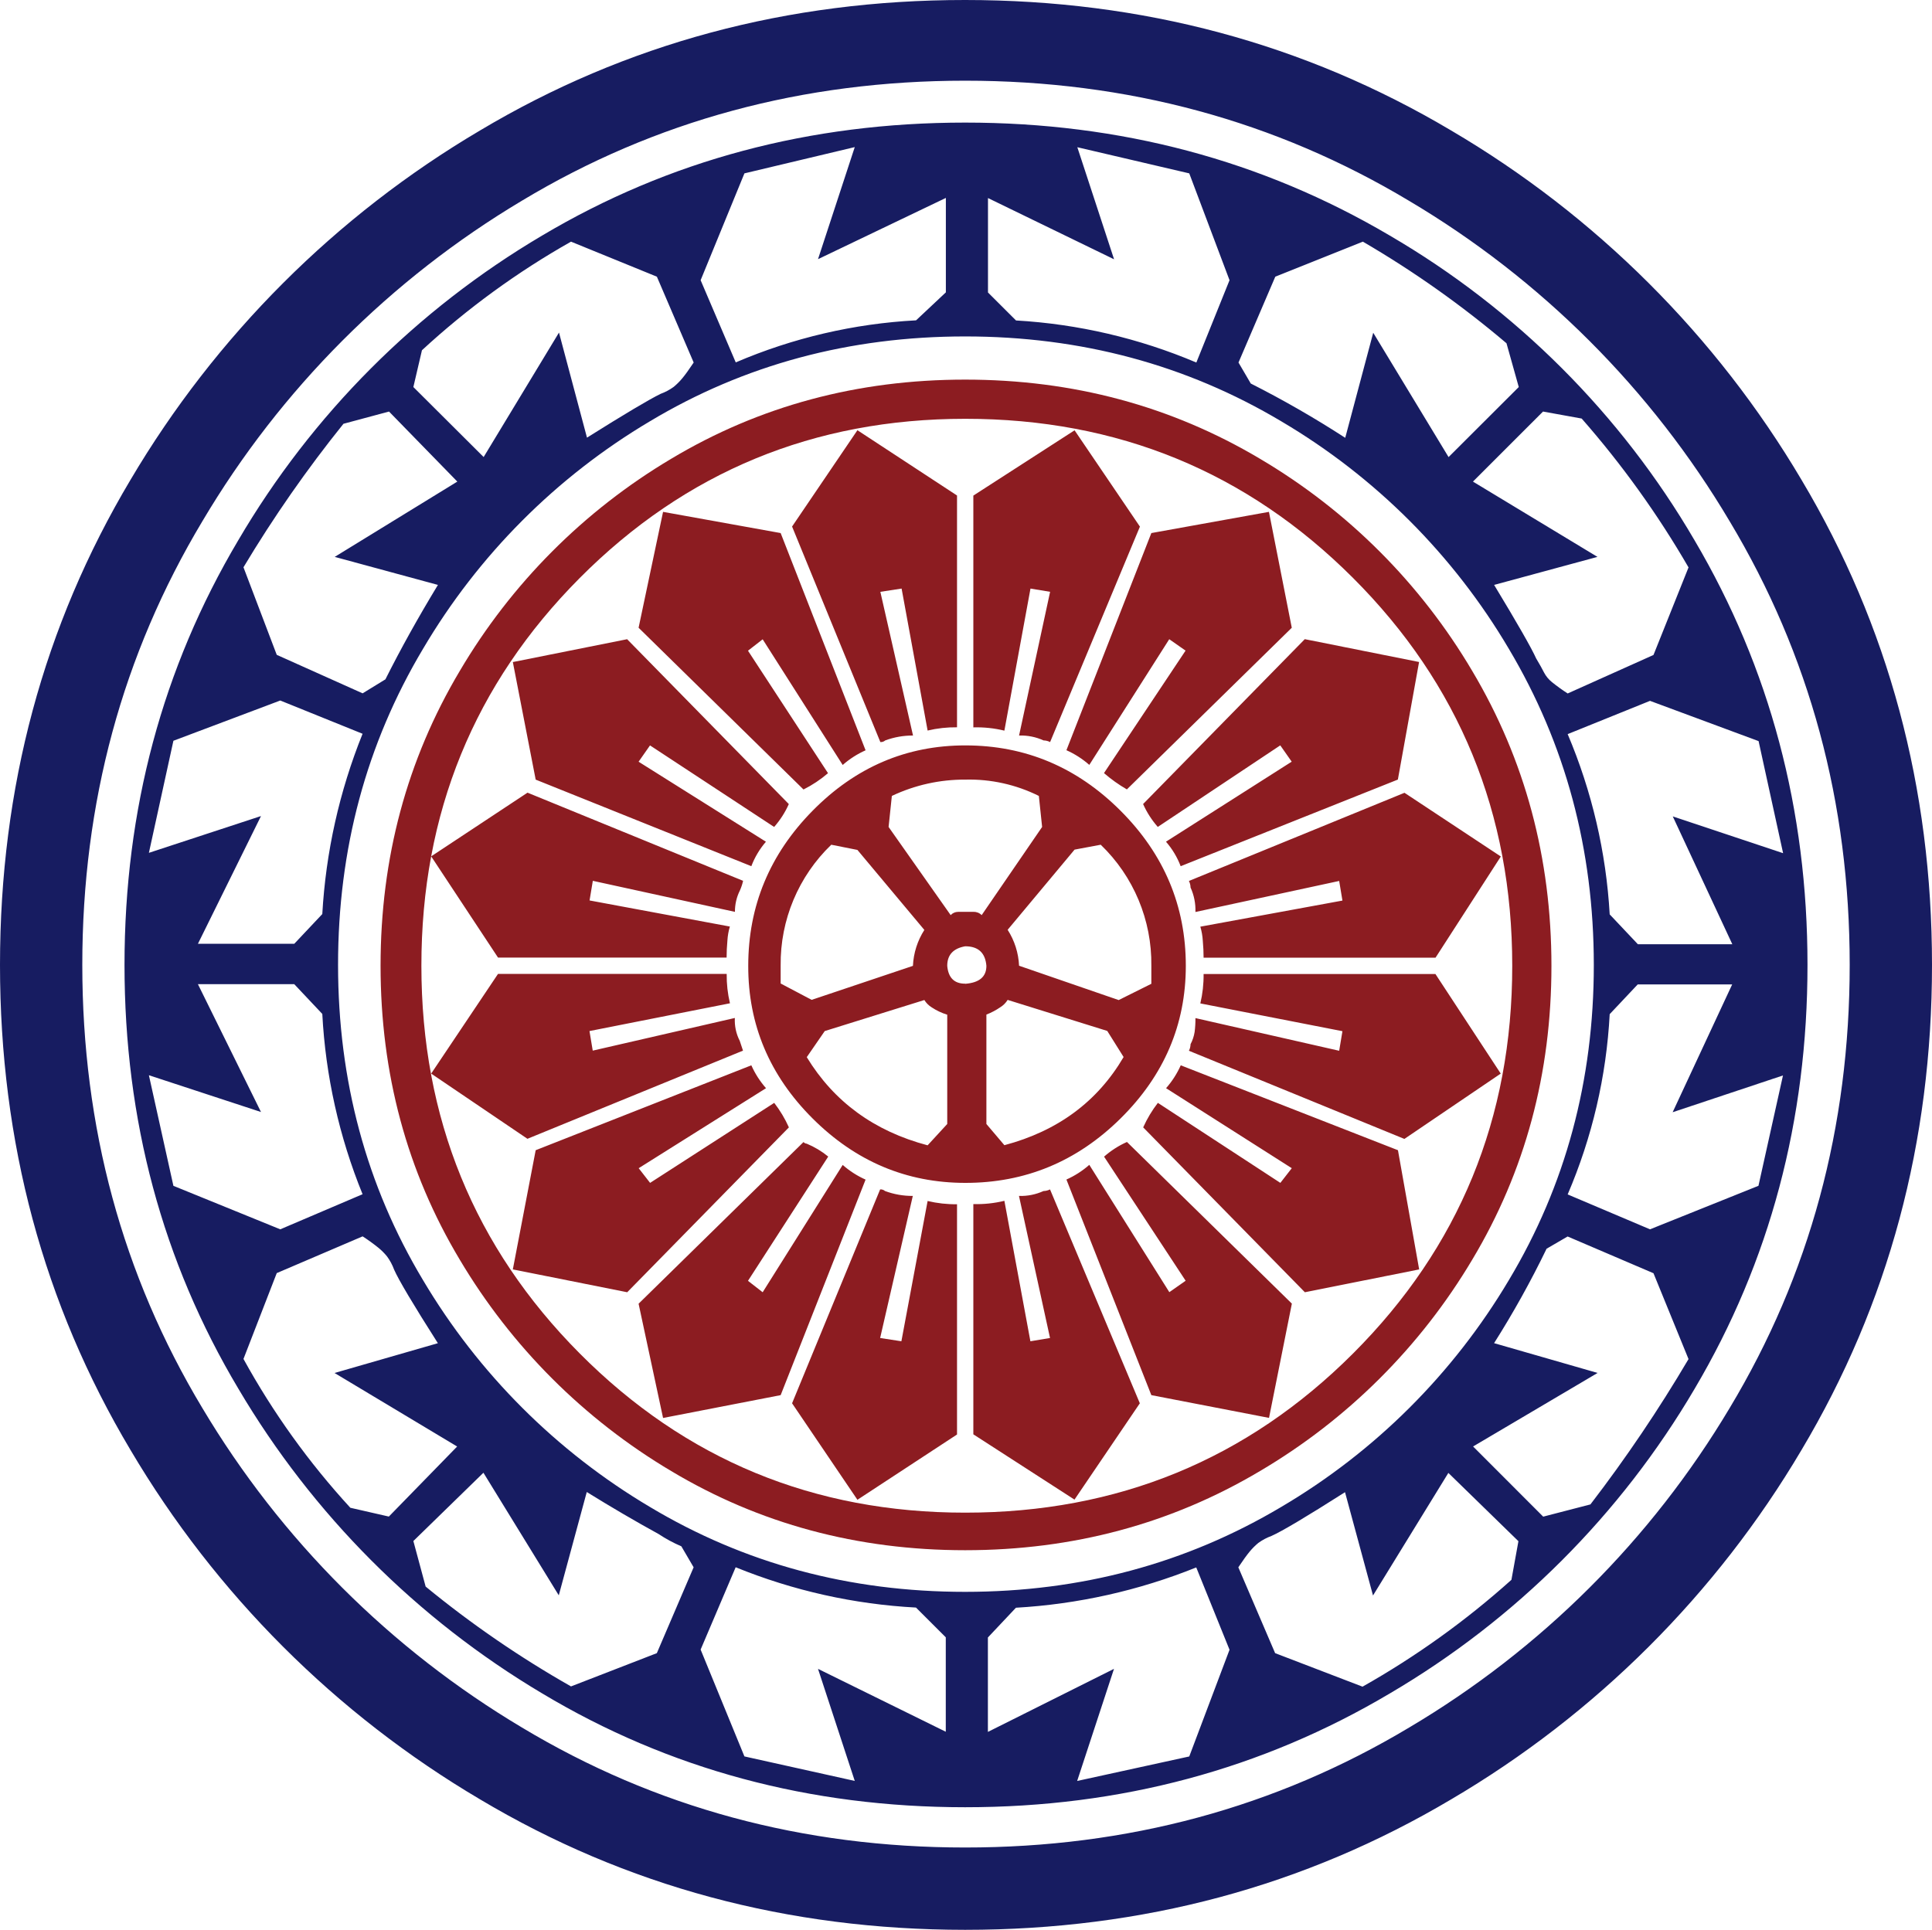
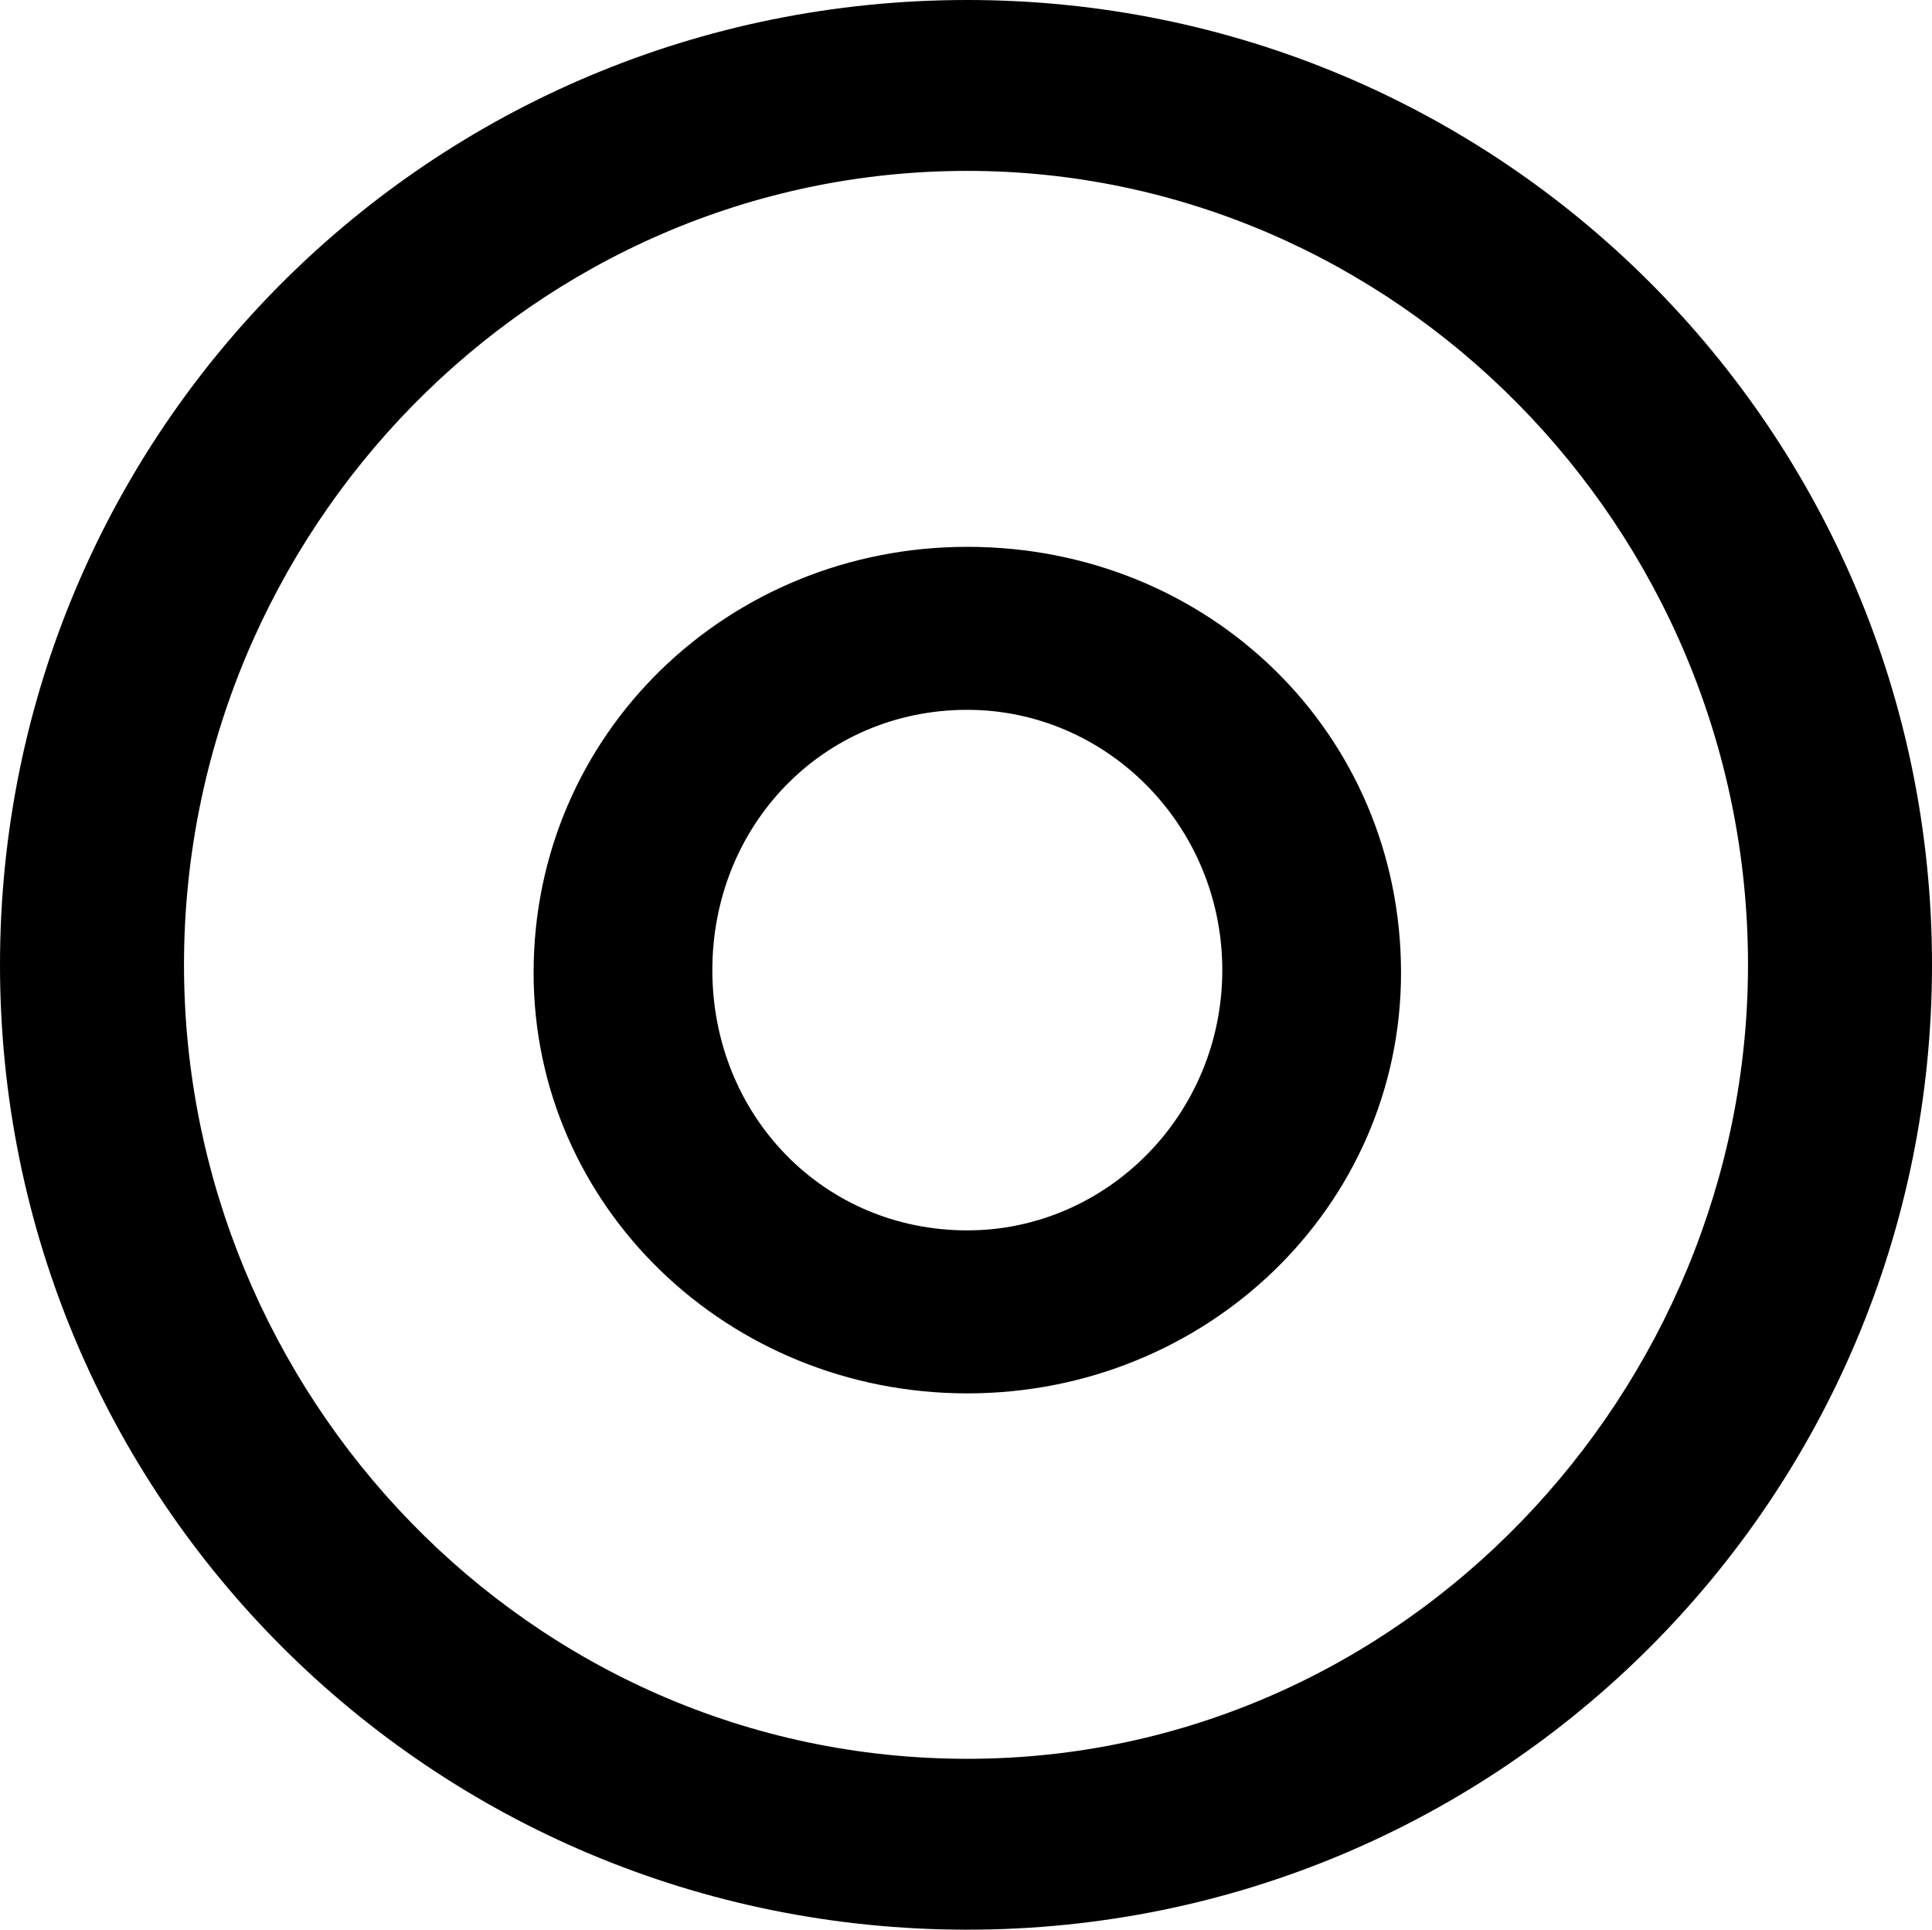
- <svg xmlns="http://www.w3.org/2000/svg" viewBox="0 0 450 449.59">
-   <defs>
-     <style>.cls-1{fill:#171c61;}.cls-2{fill:#8c1c21;}</style>
-   </defs>
-   <path class="cls-1" d="M284.47,414,255.1,428.69v-22l6.53-6.93a132.76,132.76,0,0,0,42-9.39l7.75,19.18L302,434.41l-26.11,5.71Zm-86.08,20.4-10.2-24.89,8.16-19.18a129.55,129.55,0,0,0,42,9.39l6.94,6.93v22L215.53,414l8.56,26.11ZM322,410.34l-8.57-20q1.63-2.44,2.65-3.67a15.09,15.09,0,0,1,2-2,12.38,12.38,0,0,1,3.06-1.63q3.68-1.63,17.14-10.2l6.52,24.07,17.55-28.56,16.32,15.91-1.63,9a196.63,196.63,0,0,1-34.68,24.89Zm-164,7.75a240.38,240.38,0,0,1-33.86-23.26l-2.86-10.61,16.32-15.91,17.55,28.56,6.52-24.07q8.57,5.31,16.73,9.79a33.11,33.11,0,0,0,5.3,2.86l2.86,4.89-8.57,20Zm210.11-55.9,29-17.13L373,338.12a221.07,221.07,0,0,0,12.23-22l4.9-2.85,20,8.56,8.16,20a335.61,335.61,0,0,1-22.85,33.86l-11,2.85ZM106.6,376.47A178.21,178.21,0,0,1,81.71,341.8l7.75-20,20-8.56a42.92,42.92,0,0,1,3.67,2.65,14,14,0,0,1,2,2A12.36,12.36,0,0,1,116.8,321q1.62,3.67,10.19,17.13l-24.07,6.94,28.56,17.13-15.91,16.32Zm283.54-73a123.13,123.13,0,0,0,9.79-42l6.53-6.93h22l-13.87,29.78,25.7-8.57-5.71,25.71L409.32,311.6Zm-324.75-2L59.68,275.7l26.11,8.57L71.1,254.49H93.54l6.53,6.93a129.28,129.28,0,0,0,9.38,42L90.28,311.6Zm334.54-63.24a126.07,126.07,0,0,0-9.79-42l19.18-7.75,25.29,9.38,5.71,26.11-25.7-8.57,13.87,29.78h-22ZM85.79,215.32l-26.11,8.57,5.71-26.11,24.89-9.38,19.17,7.75a132.42,132.42,0,0,0-9.38,42l-6.53,6.93H71.1Zm304.35-28.56a42.92,42.92,0,0,1-3.67-2.65,7.08,7.08,0,0,1-1.84-2.24q-.61-1.23-1.83-3.27-1.64-3.66-9.79-17.13l24.07-6.53-29-17.54,16.32-16.32,9,1.63a218.74,218.74,0,0,1,24.89,34.68l-8.16,20.4Zm-300.68-9-7.75-20.4A296.48,296.48,0,0,1,105,123.93l10.61-2.85,15.91,16.32-28.56,17.54L127,161.47q-6.93,11.42-12.23,22l-5.31,3.26ZM249.8,396.06q-40.4,0-73.44-19.79a151.18,151.18,0,0,1-52.83-52.83q-19.78-33-19.79-73.44t19.79-73.64a150.62,150.62,0,0,1,52.83-53q33-19.78,73.44-19.78t73.64,19.78a150.12,150.12,0,0,1,53,53q19.78,33.25,19.79,73.64t-19.79,73.44a150.67,150.67,0,0,1-53,52.83Q290.18,396.05,249.8,396.06Zm95.05-293.34-6.52,24.48a237.46,237.46,0,0,0-22-12.65l-2.86-4.89,8.57-20,20.4-8.16a233.33,233.33,0,0,1,33.45,23.67l2.86,10.2L362.4,131.69ZM121.28,115.37l2-8.57A186.25,186.25,0,0,1,158,81.5l20,8.16,8.57,20q-1.63,2.45-2.65,3.67a15.09,15.09,0,0,1-2,2,12.38,12.38,0,0,1-3.06,1.63q-4.08,2-17.14,10.2l-6.52-24.48-17.55,29Zm182.37-5.71a126.14,126.14,0,0,0-42-9.8l-6.53-6.52v-22l29.37,14.27-8.56-26.11L302,65.59l9.38,24.89ZM188.19,90.48l10.2-24.89,25.7-6.12-8.56,26.11,29.78-14.27v22l-6.94,6.52a123.15,123.15,0,0,0-42,9.8ZM249.8,446.24q54.26,0,98.93-26.52a199.47,199.47,0,0,0,71-71Q446,304.26,446,250t-26.31-98.93a197.26,197.26,0,0,0-71-71Q304.06,53.76,249.8,53.76T151.27,80.08a199.85,199.85,0,0,0-70.78,71Q54,195.74,54,250t26.52,98.73a202.12,202.12,0,0,0,70.78,71Q195.54,446.24,249.8,446.24Zm0,9.38q-56.71,0-103.22-27.95a214.45,214.45,0,0,1-74.46-74.45Q44.18,306.7,44.17,250t28-103.42a213.88,213.88,0,0,1,74.46-74.66Q193.08,44,249.8,44t103.42,28a213.36,213.36,0,0,1,74.66,74.66Q455.83,193.29,455.83,250T427.88,353.22a213.93,213.93,0,0,1-74.66,74.45Q306.51,455.63,249.8,455.62Zm0,19.18q62,0,113.21-30.4A230.53,230.53,0,0,0,444.61,363Q475,312,475,250T444.61,137A230.53,230.53,0,0,0,363,55.6Q311.82,25.21,249.8,25.2t-113,30.4A231,231,0,0,0,55.39,137Q25,188,25,250T55.39,363a231,231,0,0,0,81.4,81.39Q187.78,474.79,249.8,474.8Z" transform="translate(-25 -25.2)" />
-   <path class="cls-2" d="M251.71,359.36V305.72a27.27,27.27,0,0,0,7.23-.76L265,337.68l4.57-.76-7.23-33.1a12.73,12.73,0,0,0,5.71-1.14,3.45,3.45,0,0,0,1.52-.38l20.92,49.83-15.22,22.44Zm-42.22-7.23L230,302.3a1.55,1.55,0,0,1,1.14.38,18.31,18.31,0,0,0,6.47,1.14L230,336.92l4.95.76L241.06,305a28.16,28.16,0,0,0,6.85.76v53.64l-23.2,15.21Zm83.68-1.9L273.39,300a21,21,0,0,0,5.33-3.42l18.64,29.66,3.8-2.66-19-28.91a21,21,0,0,1,5.33-3.42l38.41,37.66-5.32,26.62Zm-119.43-21.3,38.41-37.66a1.13,1.13,0,0,0,.76.38,20.11,20.11,0,0,1,5,3L199.22,323.6l3.42,2.66,18.64-29.66a21,21,0,0,0,5.33,3.42l-19.78,50.21-27.39,5.32Zm117.53-41.08a28.17,28.17,0,0,1,3.42-5.71l28.53,18.64,2.66-3.42L296.6,278.72a21,21,0,0,0,3.42-5.33l50.59,19.78,4.94,27.77-26.62,5.32ZM144.45,320.94l5.32-27.77L200,273.39a21,21,0,0,0,3.42,5.33l-29.66,18.64,2.66,3.42,28.91-18.64a28.17,28.17,0,0,1,3.42,5.71l-37.66,38.41ZM258.94,292q18.63-4.95,27.77-20.54l-3.81-6.08-23.2-7.23a5.23,5.23,0,0,1-1.71,1.71,15.78,15.78,0,0,1-3.24,1.71v25.49Zm-13.31-4.94V261.6a13.93,13.93,0,0,1-3.62-1.71,5.23,5.23,0,0,1-1.71-1.71l-23.2,7.23-4.19,6.08q9.51,15.6,28.15,20.54ZM301.92,270a3.42,3.42,0,0,0,.38-1.52,9.26,9.26,0,0,0,.95-2.85,23,23,0,0,0,.19-3.24L336.92,270l.76-4.56-33.1-6.47a28.16,28.16,0,0,0,.76-6.85h54l15.21,23.2-22.44,15.22Zm-176.49,5.32L141,252.09h53.26a28.16,28.16,0,0,0,.76,6.85l-32.72,6.47.76,4.56,33.1-7.61a10.42,10.42,0,0,0,1.14,5.33l.76,2.28-50.21,20.54Zm124.38-20.92c3.3-.25,4.94-1.64,4.94-4.18q-.37-4.56-4.94-4.56-4.19.75-4.18,4.56Q246,254.38,249.81,254.37Zm43.36,0v-4.18A38.43,38.43,0,0,0,281.38,222l-6.09,1.14L259.7,241.82a16.91,16.91,0,0,1,2.66,8.37l23.2,8Zm-55.53-4.18a16.91,16.91,0,0,1,2.66-8.37l-15.59-18.64L218.62,222a38.43,38.43,0,0,0-11.79,28.15v4.18l7.22,3.81Zm67.7-1.9c0-1.27-.06-2.6-.19-4a14.28,14.28,0,0,0-.57-3.23l33.1-6.08-.76-4.57-33.48,7.23a12.73,12.73,0,0,0-1.14-5.71,3.45,3.45,0,0,0-.38-1.52l50.21-20.54,22.44,14.84-15.21,23.58ZM125.43,224.71l22.44-14.84,50.21,20.54a11.46,11.46,0,0,1-.76,2.28,10.91,10.91,0,0,0-1.14,4.95l-33.1-7.23-.76,4.57L195,241.06a14.28,14.28,0,0,0-.57,3.23c-.13,1.4-.19,2.73-.19,4H141Zm121,13.69a2.33,2.33,0,0,1,1.71-.76h3.61a2.55,2.55,0,0,1,1.9.76l14.08-20.54-.76-7.23a36.37,36.37,0,0,0-17.12-3.8,39.4,39.4,0,0,0-17.12,3.8l-.76,7.23Zm3.42,62.38q-20.53,0-35.57-15t-15-35.57q0-20.92,15-36.14t35.57-15.21q20.93,0,36.14,15.21t15.21,36.14q0,20.54-15.21,35.57T249.81,300.78ZM300,227a19.06,19.06,0,0,0-3.42-5.71l29.28-18.64-2.66-3.8-28.53,19a21,21,0,0,1-3.42-5.33l37.66-38.41,26.62,5.32-4.94,27.39ZM149.77,206.83l-5.32-27.39,26.62-5.32,37.66,38.41a21,21,0,0,1-3.42,5.33l-28.91-19-2.66,3.8,29.66,18.64A19.06,19.06,0,0,0,200,227Zm137.7,2.28a34.43,34.43,0,0,1-5.33-3.8l19-28.53-3.8-2.66L278.72,203.4a21,21,0,0,0-5.33-3.42l19.78-50.59,27.39-4.94,5.32,27ZM173.74,171.45l5.7-27,27.39,4.94L226.61,200a21,21,0,0,0-5.33,3.42l-18.64-29.28-3.42,2.66,18.64,28.53a28,28,0,0,1-5.71,3.8Zm95.85,26.63a3.45,3.45,0,0,0-1.52-.38,12.73,12.73,0,0,0-5.71-1.14l7.23-33.48-4.57-.76-6.08,33.1a27.27,27.27,0,0,0-7.23-.76v-54l23.58-15.21,15.22,22.44Zm-60.1-50.21,15.22-22.44,23.2,15.21v54a28.16,28.16,0,0,0-6.85.76L235,162.32l-4.95.76,7.61,33.48a18.31,18.31,0,0,0-6.47,1.14,1.55,1.55,0,0,1-1.14.38Zm40.32,229.74q53.25,0,90.34-37.08t37.08-90.34q0-53.25-37.08-90.34t-90.34-37.08q-52.87,0-89.77,37.08t-36.89,90.34q0,53.25,36.89,90.34T249.81,377.61Zm0,8.75q-37.65,0-68.47-18.44a141,141,0,0,1-49.26-49.26q-18.44-30.81-18.44-68.47t18.44-68.66a140.55,140.55,0,0,1,49.26-49.45q30.81-18.44,68.47-18.44t68.66,18.44a140.1,140.1,0,0,1,49.45,49.45q18.43,31,18.44,68.66t-18.44,68.47a140.55,140.55,0,0,1-49.45,49.26Q287.47,386.35,249.81,386.36Z" transform="translate(-25 -25.2)" />
+ <svg xmlns="http://www.w3.org/2000/svg" viewBox="0 0 735 734">
+   <path d="M368,734c203,0,367-164,367-367s-164-367-367-367c-204,0-368,164-368,367s164,367,368,367ZM368,669c-167,0-298-139-298-302c0-165,133-302,298-302c162,0,297,135,297,302c0,162-131,302-297,302ZM368,530c91,0,165-71,165-160c0-91-73-162-165-162c-91,0-165,71-165,162c0,89,74,160,165,160ZM368,468c-55,0-97-44-97-99s42-99,97-99c53,0,97,44,97,99s-44,99-97,99Z" />
</svg>
